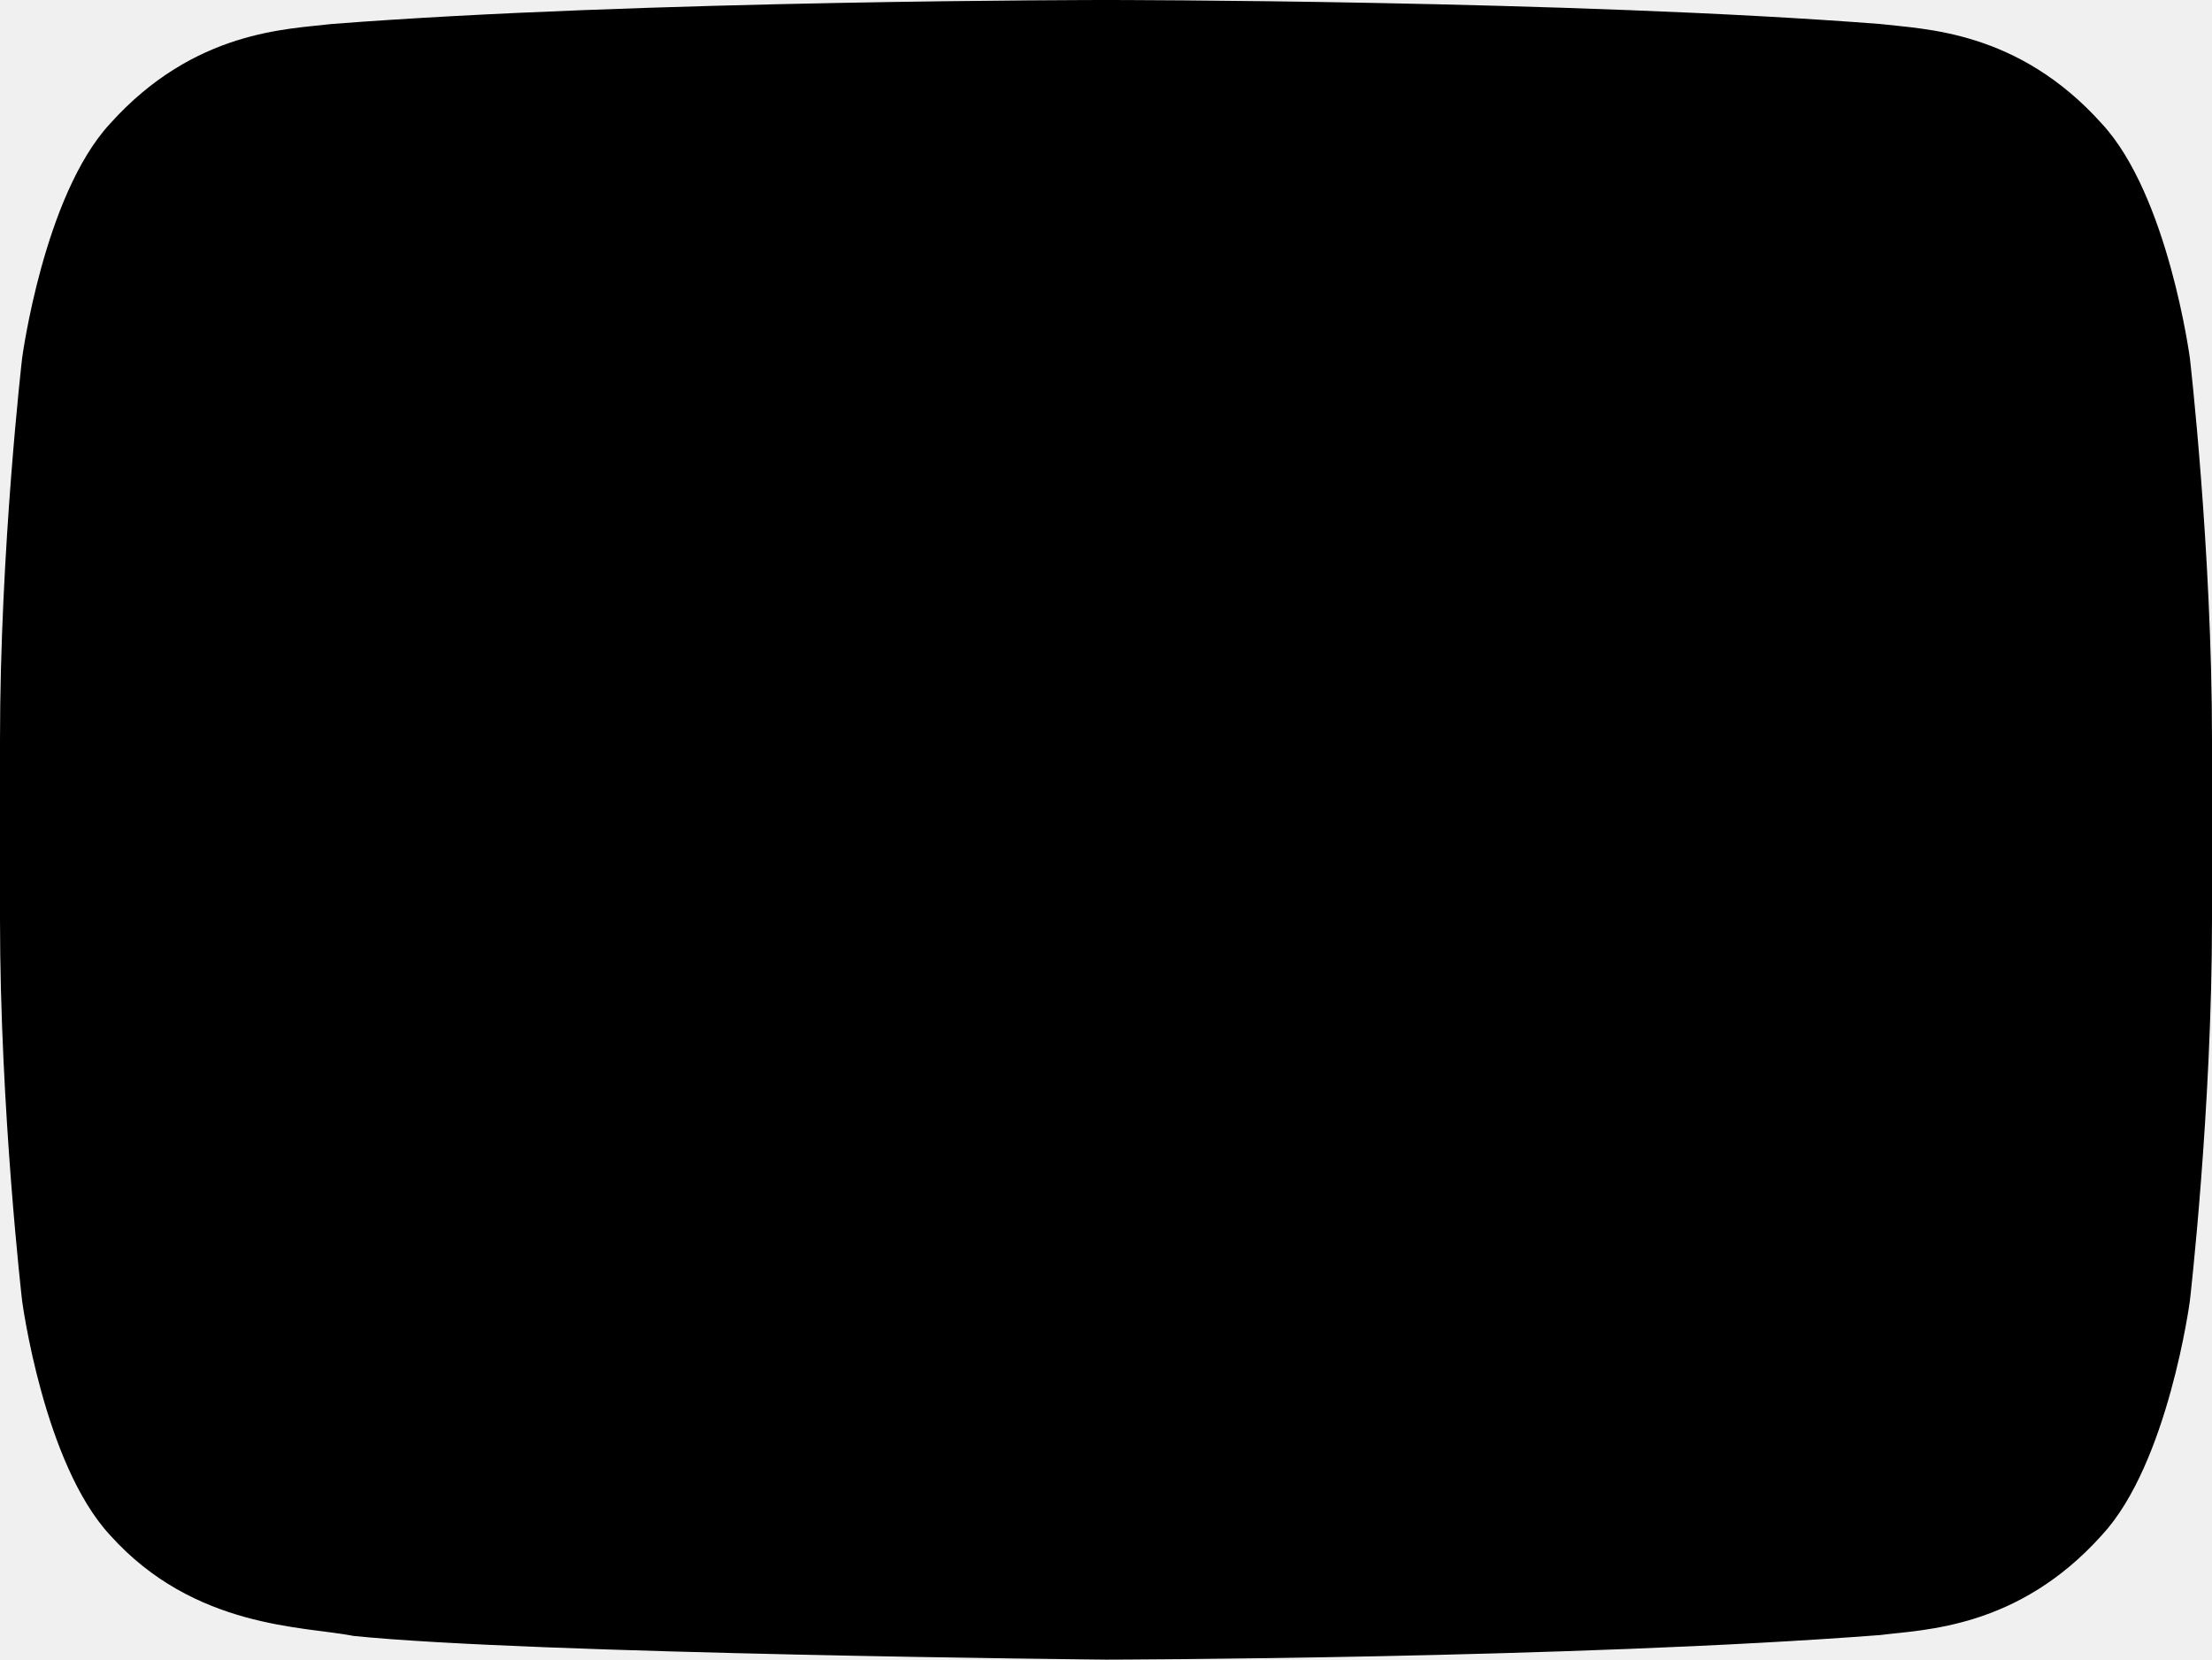
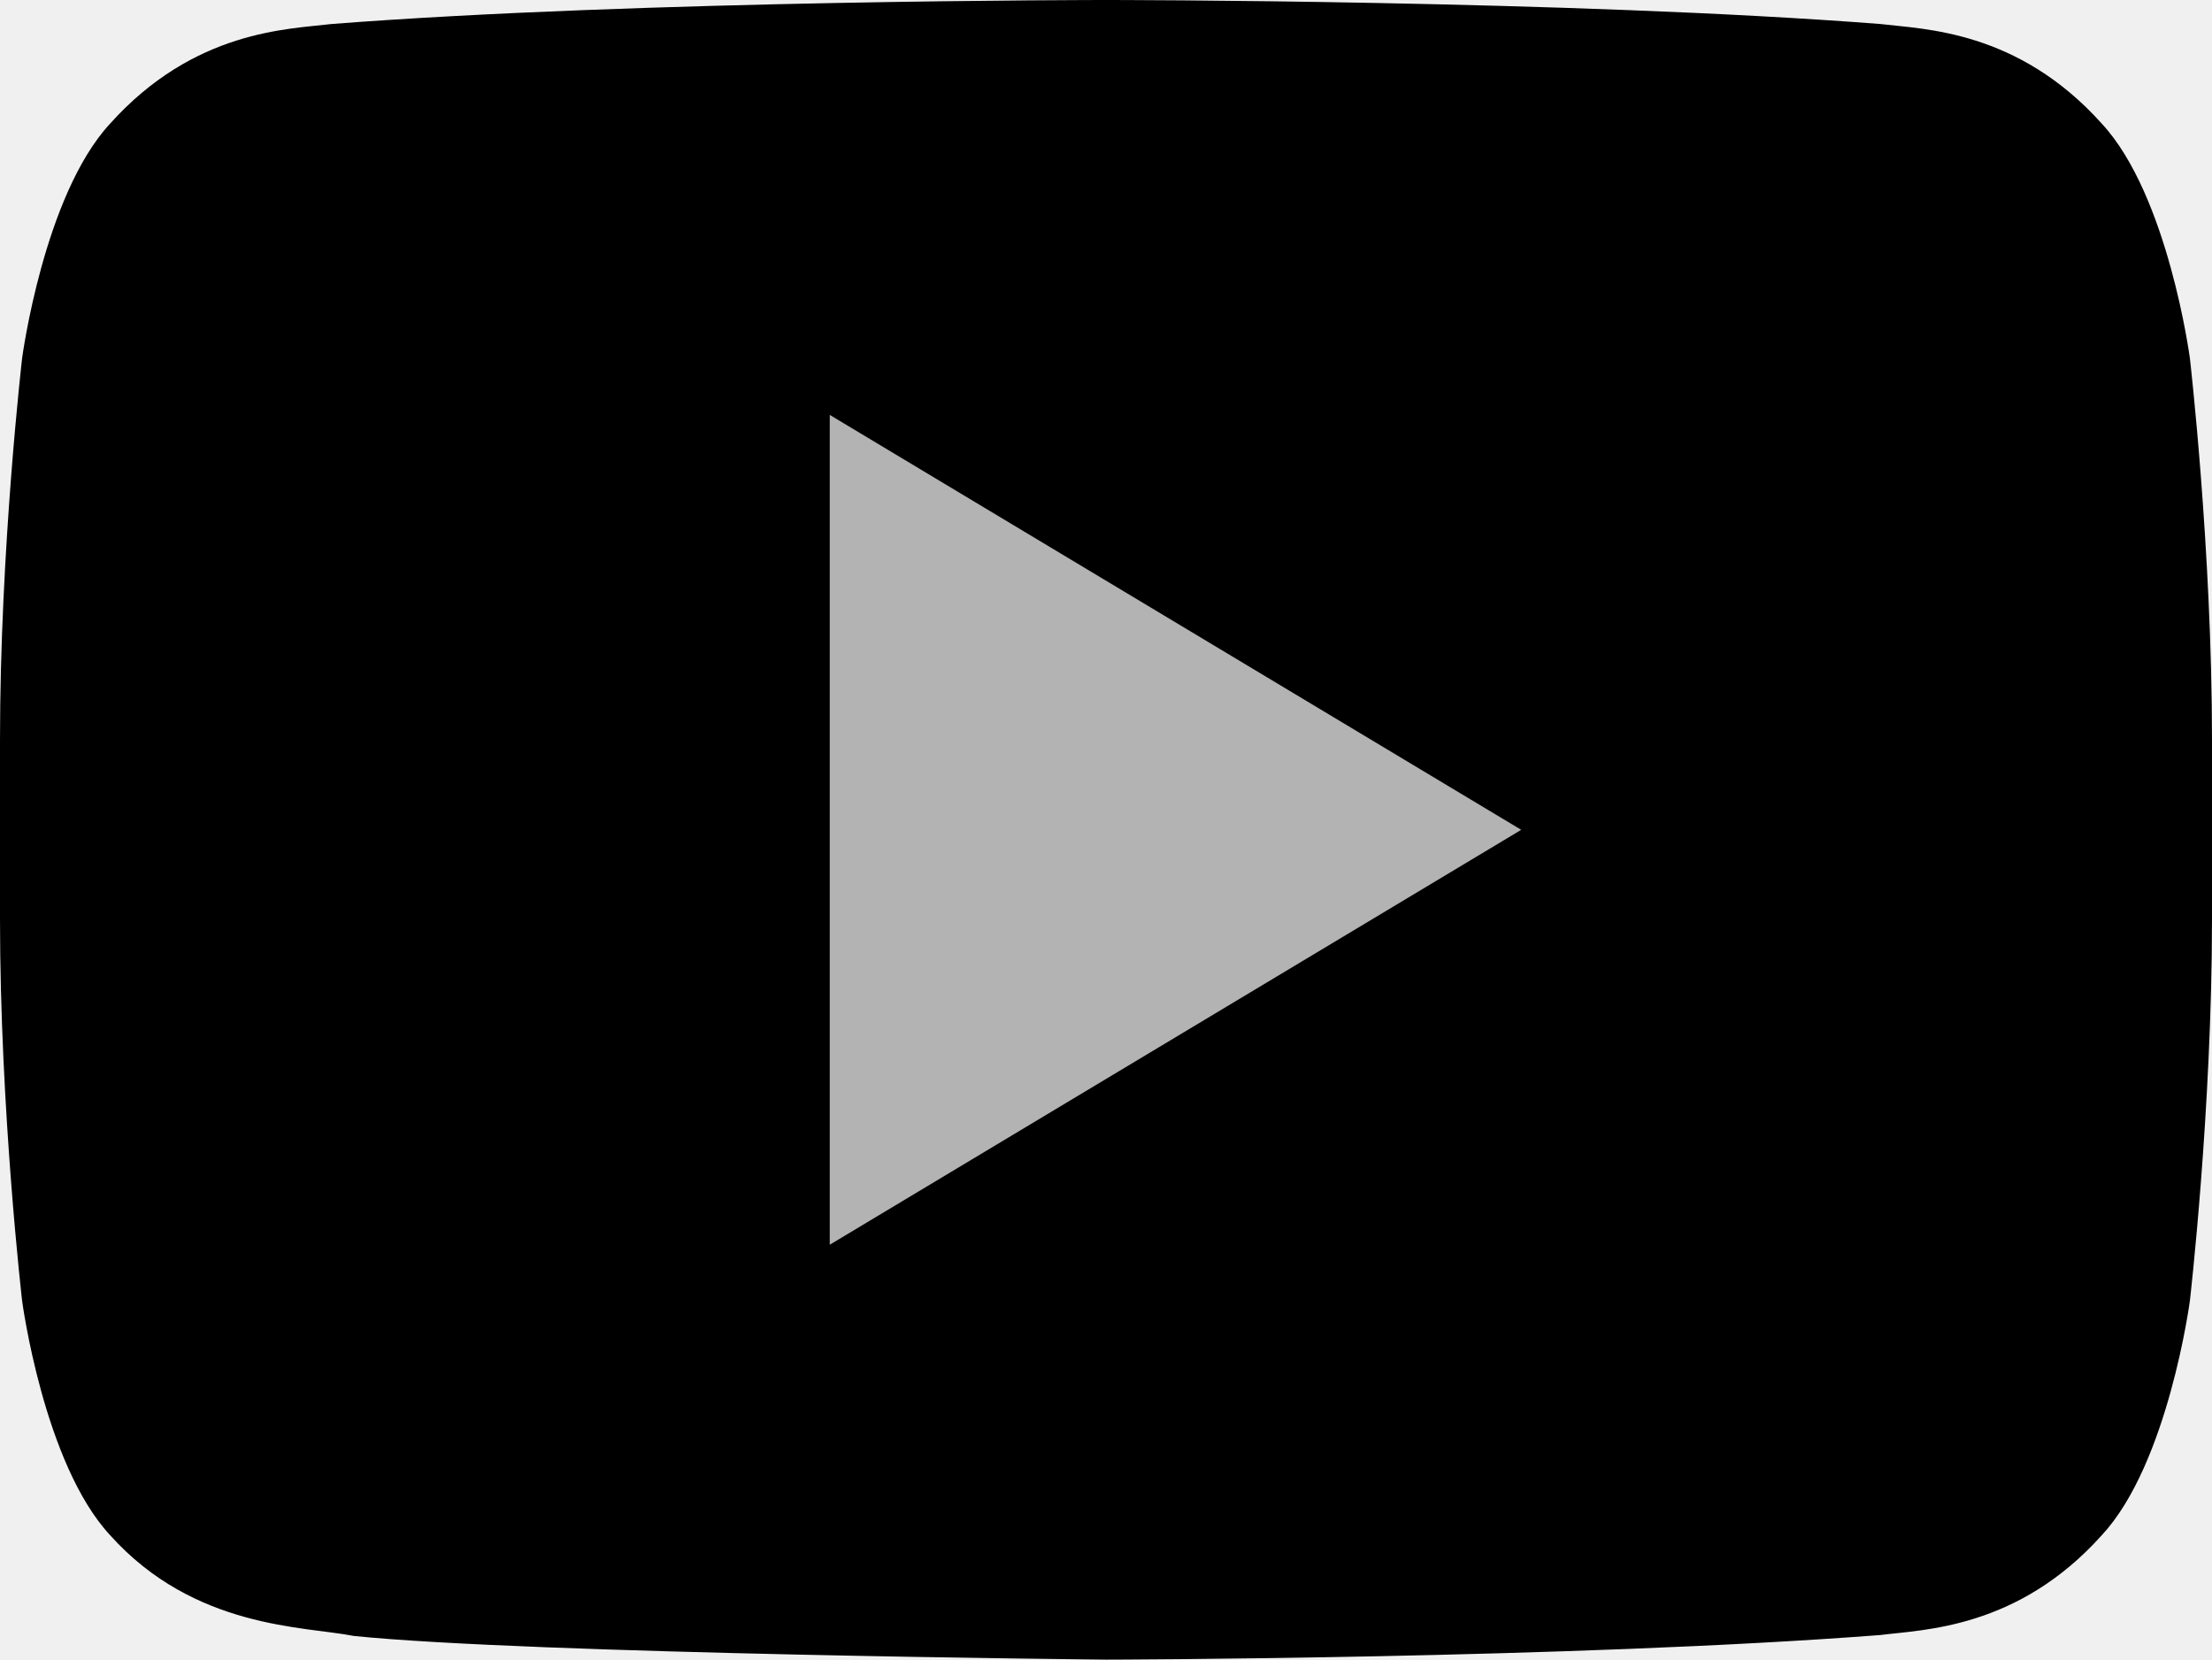
<svg xmlns="http://www.w3.org/2000/svg" version="1.1" id="yt" x="0px" y="0px" width="51.984px" height="39px" viewBox="0 0 51.984 39" enable-background="new 0 0 51.984 39" xml:space="preserve">
  <g>
    <path d="M51.464,8.416c0,0-0.508-3.823-2.067-5.507c-1.977-2.207-4.192-2.221-5.208-2.345C36.915,0,26.003,0,26.003,0h-0.025   c0,0-10.911,0-18.185,0.564C6.778,0.688,4.564,0.702,2.584,2.909C1.028,4.593,0.52,8.416,0.52,8.416S0,12.902,0,17.39v4.205   c0,4.49,0.52,8.976,0.52,8.976s0.507,3.821,2.065,5.502c1.98,2.208,4.575,2.141,5.732,2.371C12.475,38.868,25.992,39,25.992,39   s10.923-0.019,18.197-0.578c1.016-0.13,3.231-0.143,5.208-2.349c1.559-1.68,2.067-5.503,2.067-5.503s0.52-4.486,0.52-8.974v-4.206   C51.984,12.902,51.464,8.416,51.464,8.416z" />
-     <polygon fill="currentColor" fill-opacity="0.7" points="19.5,9.75 19.5,29.25 35.75,19.5  " />
+     <polygon fill="#FFFFFF" fill-opacity="0.7" points="19.5,9.75 19.5,29.25 35.75,19.5  " />
  </g>
</svg>
